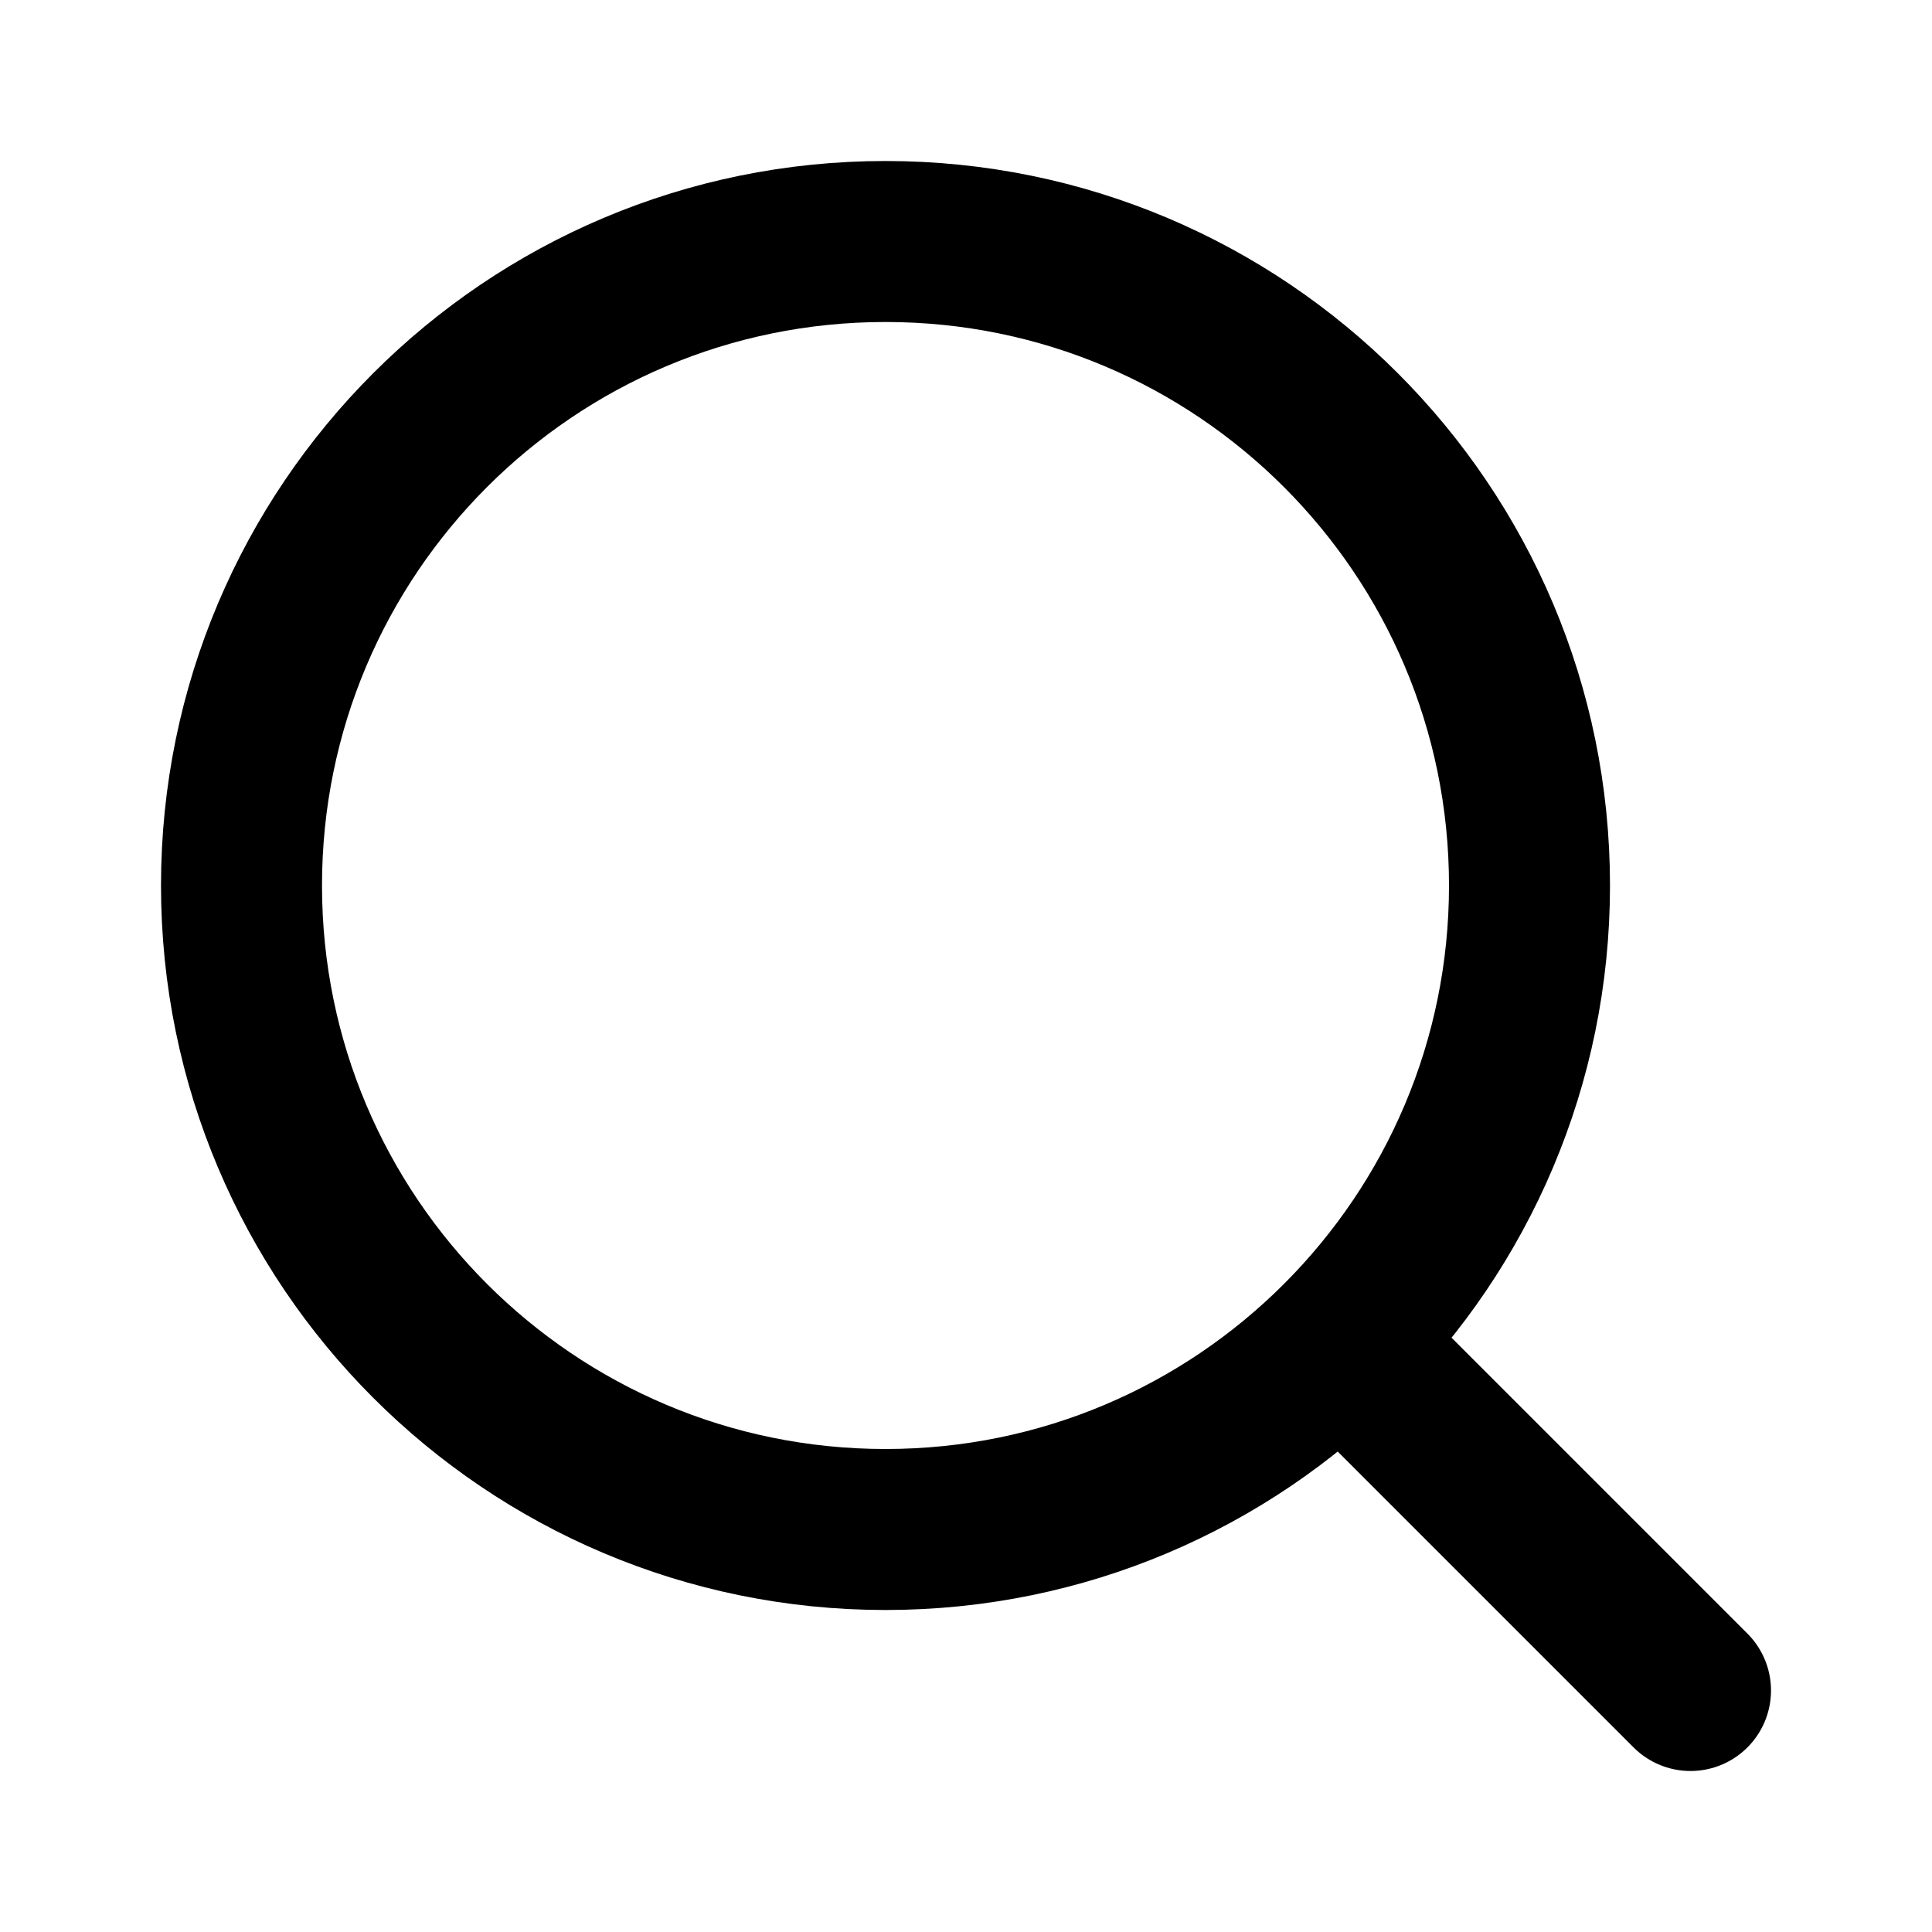
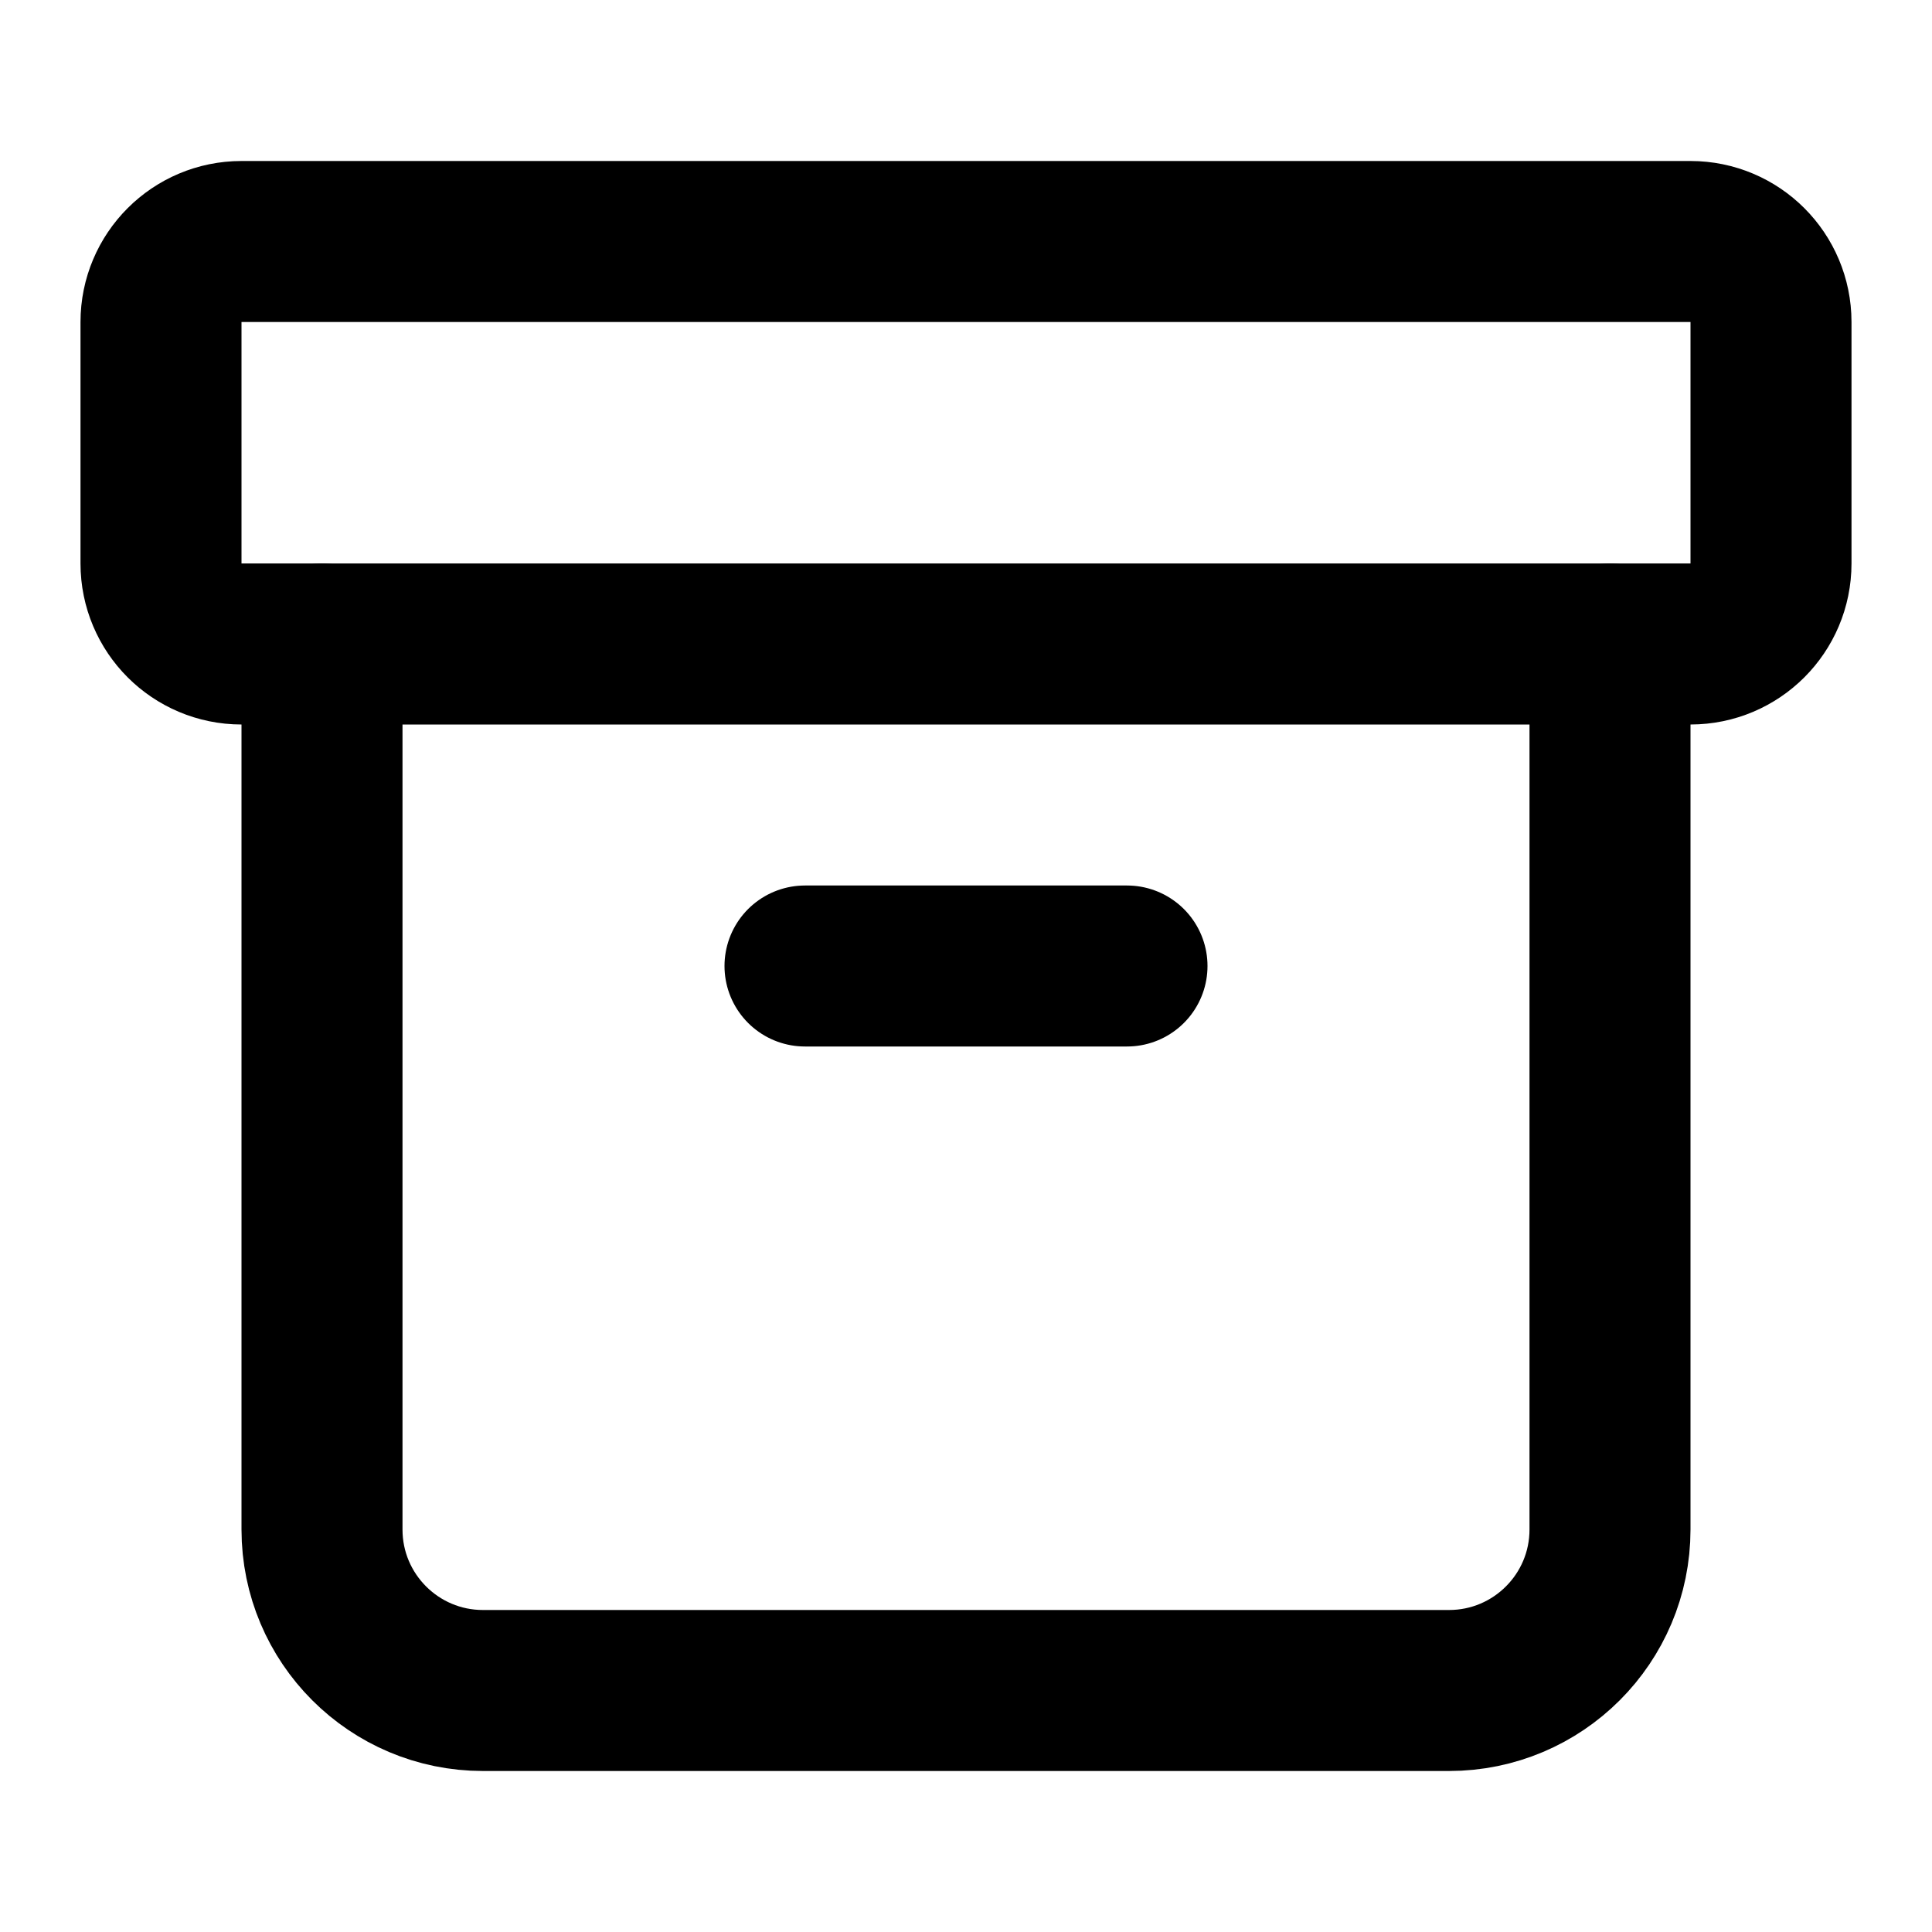
<svg xmlns="http://www.w3.org/2000/svg" width="24" height="24" viewBox="0 0 24 24" fill="none" stroke="currentColor" stroke-width="2" stroke-linecap="round" stroke-linejoin="round">
-   <path d="m21 21-4.34-4.34" />
-   <circle cx="11" cy="11" r="8" />
+   <rect width="20" height="5" x="2" y="3" rx="1" />
+   <path d="M4 8v11a2 2 0 0 0 2 2h12a2 2 0 0 0 2-2V8" />
+   <path d="M10 12h4" />
</svg>
